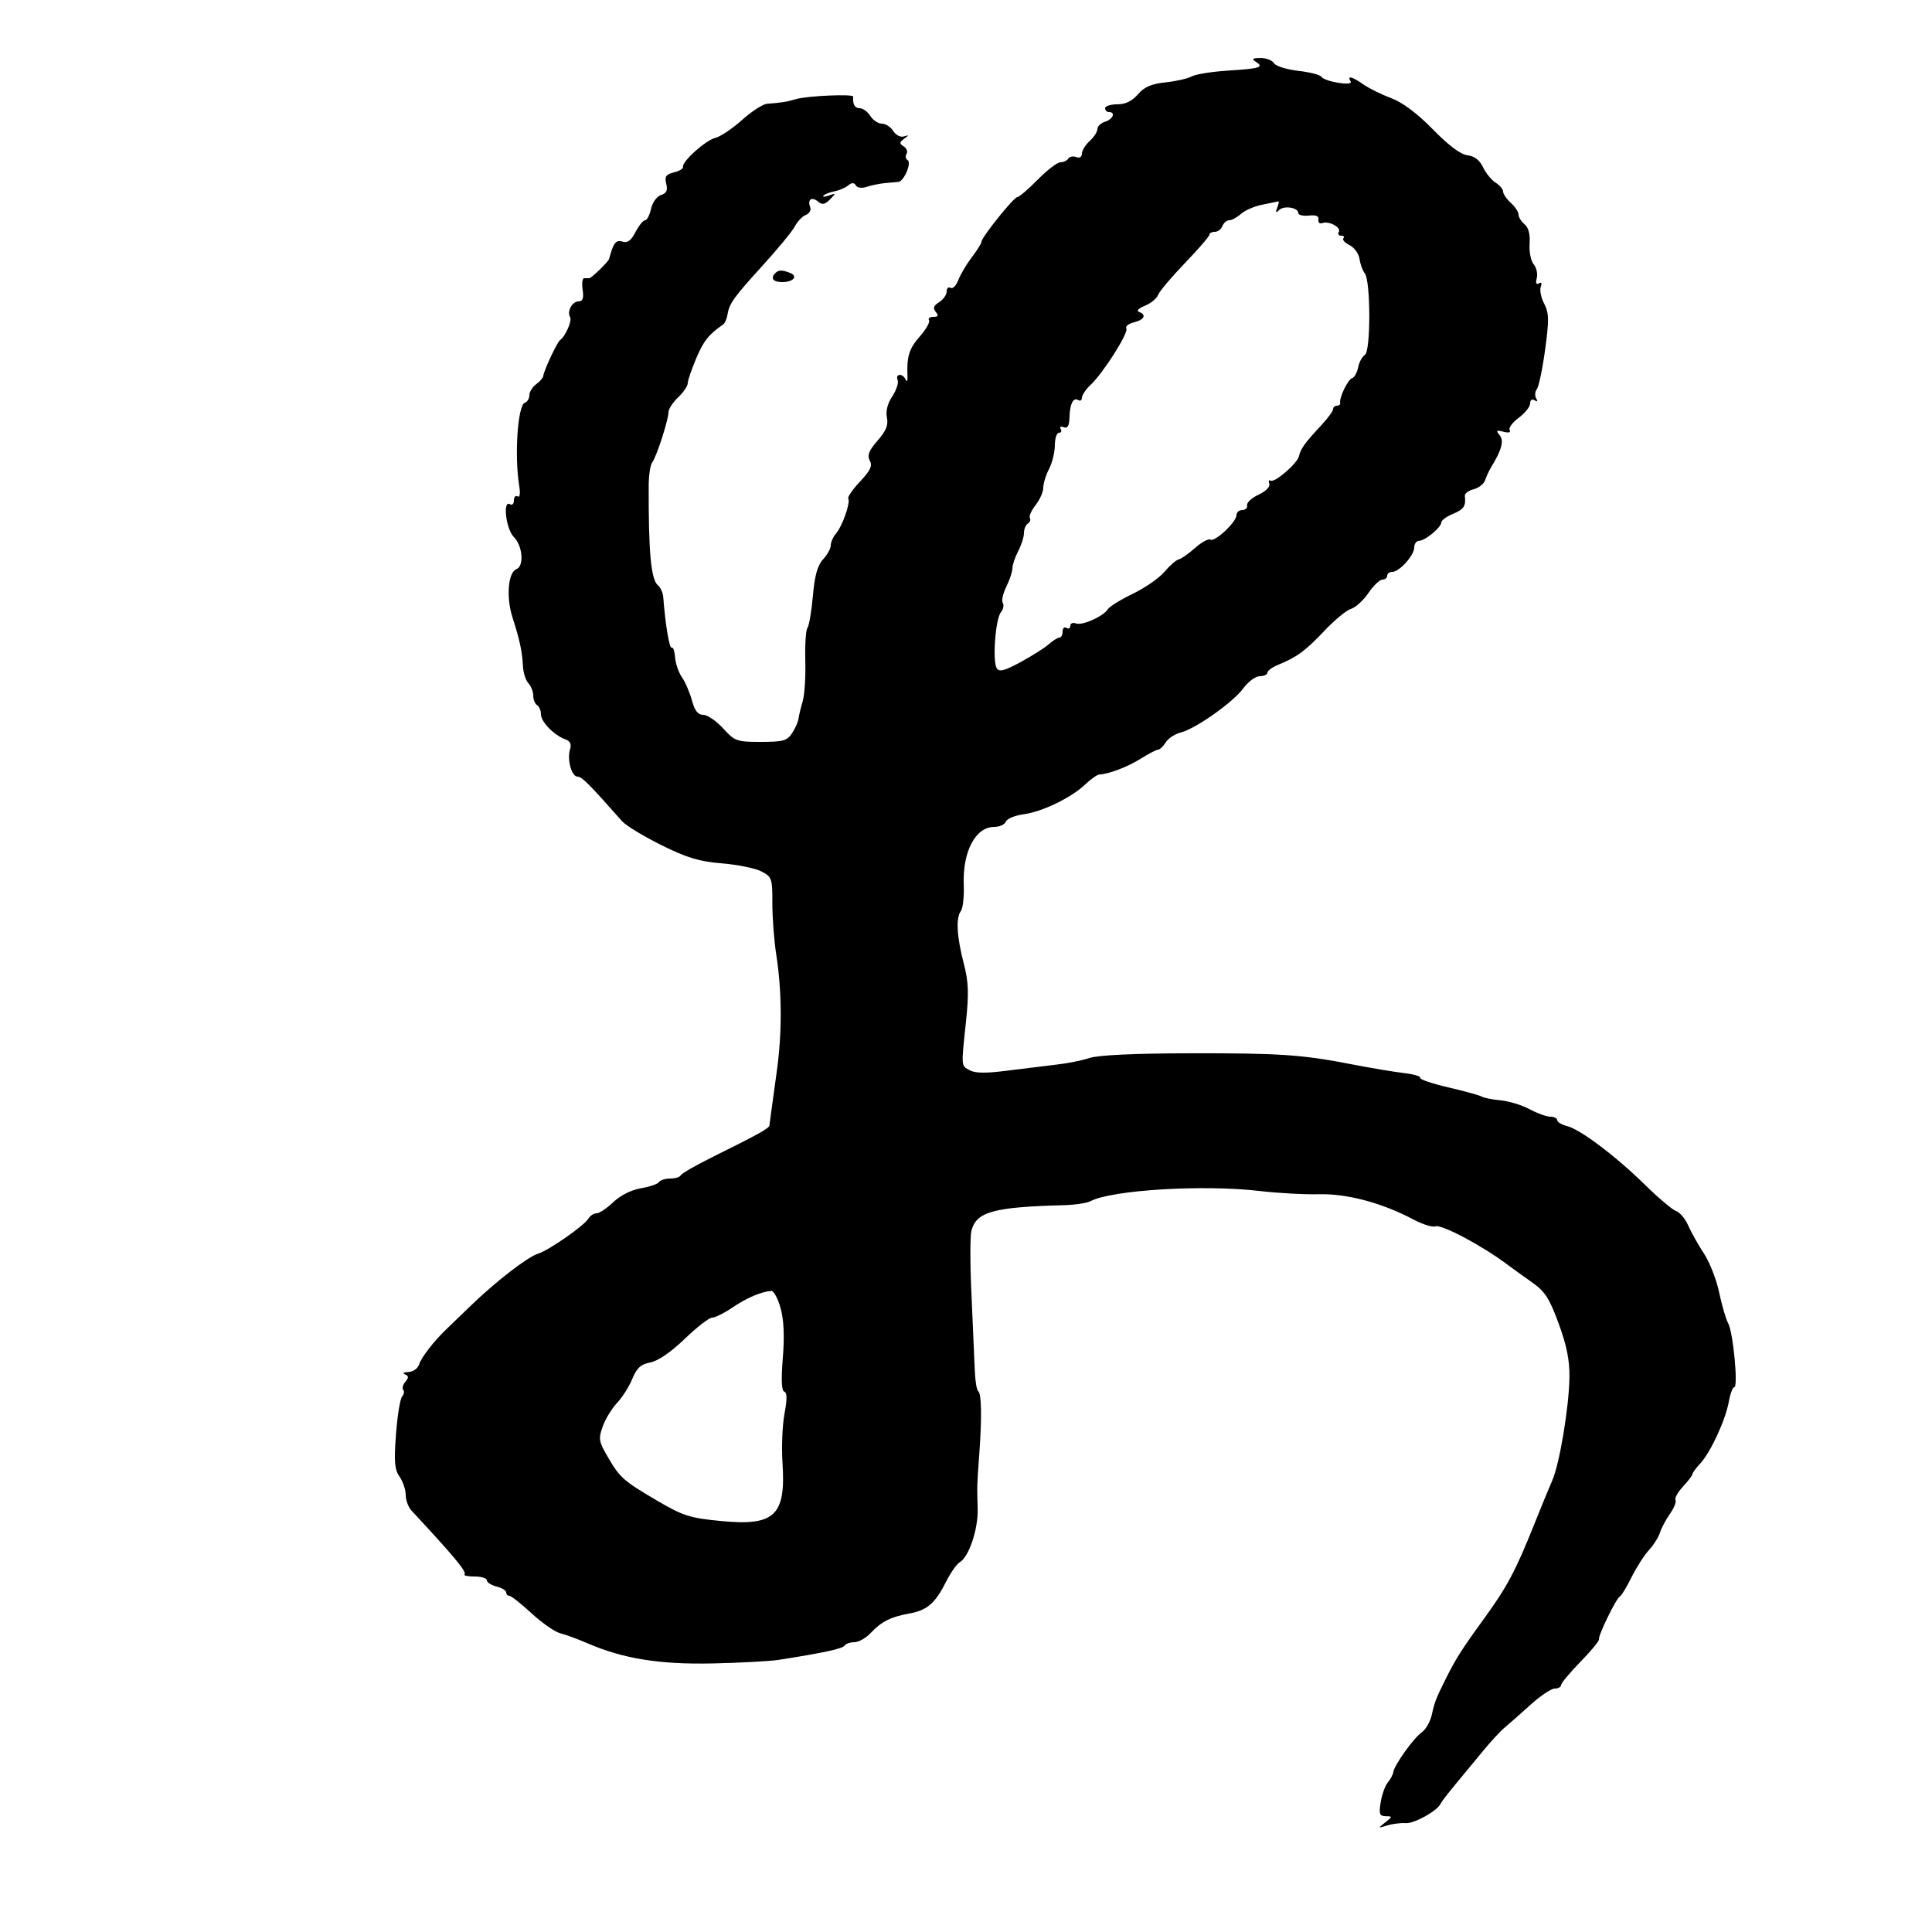
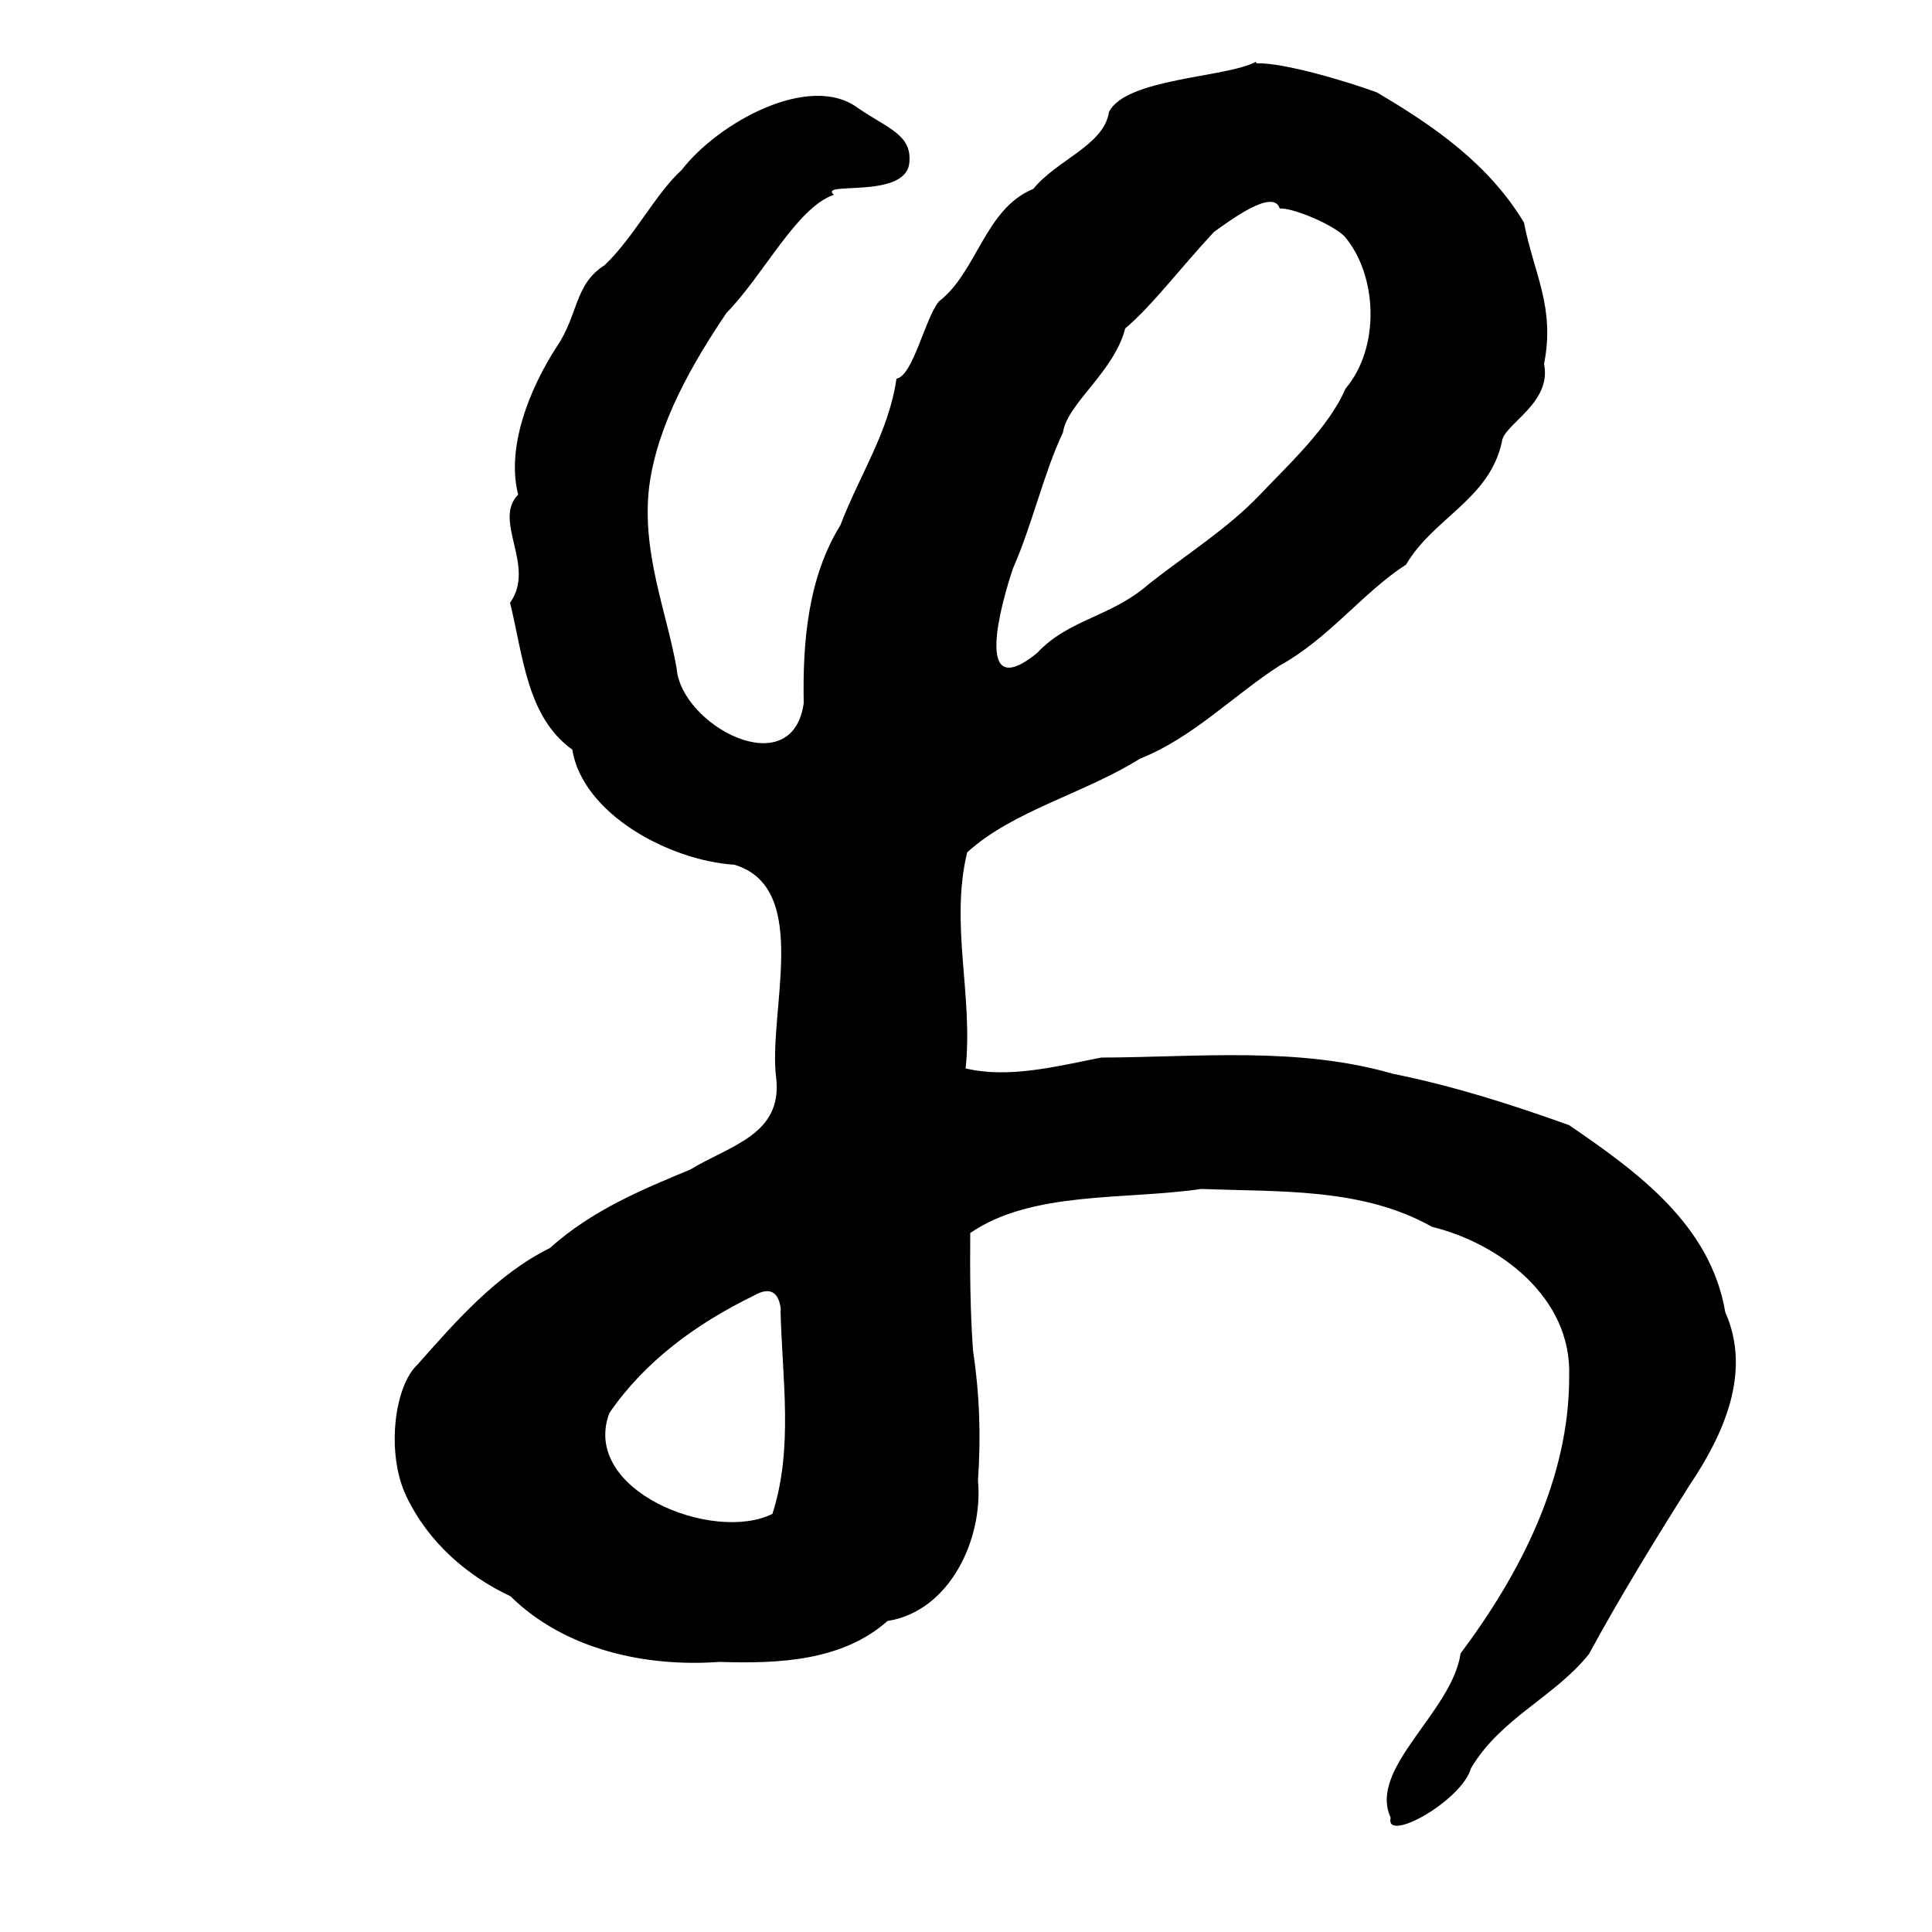
<svg xmlns="http://www.w3.org/2000/svg" width="500" height="500">
-   <path d="M324.971 15.961c2.264 1.431 1.146 1.797-7.034 2.302-4.16.256-8.439.935-9.51 1.509s-4.146 1.271-6.833 1.551c-3.624.377-5.459 1.176-7.106 3.093-1.51 1.757-3.224 2.584-5.354 2.584-1.724 0-3.134.45-3.134 1s.45 1 1 1c1.792 0 1.052 1.849-1 2.5-1.1.349-2 1.21-2 1.912s-.9 2.093-2 3.088-2 2.463-2 3.262c0 .866-.593 1.225-1.468.889-.807-.31-1.734-.133-2.059.393s-1.242.956-2.038.956-3.443 2.025-5.883 4.5-4.806 4.5-5.257 4.5C262.376 51 254 61.436 254 62.58c0 .402-1.124 2.205-2.499 4.007s-2.948 4.459-3.498 5.905-1.45 2.35-2.001 2.009-1.002.079-1.002.932-.877 2.098-1.949 2.767c-1.448.904-1.673 1.55-.878 2.509.804.968.651 1.291-.61 1.291-.924 0-1.436.396-1.136.881s-.792 2.397-2.426 4.25c-2.75 3.121-3.374 5.18-3.142 10.369.05 1.1-.161 1.438-.468.75-.758-1.699-2.738-1.598-2.084.107.286.746-.344 2.659-1.401 4.25-1.218 1.835-1.721 3.833-1.374 5.462.407 1.91-.213 3.44-2.414 5.961-2.268 2.598-2.741 3.806-2.018 5.156.735 1.375.176 2.576-2.536 5.452-1.914 2.029-3.279 4.014-3.034 4.411.62 1.004-1.528 7.119-3.172 9.03-.747.868-1.358 2.246-1.358 3.061s-.895 2.443-1.988 3.617c-1.432 1.537-2.169 4.174-2.636 9.438-.357 4.018-.991 7.755-1.41 8.305s-.667 4.375-.553 8.5-.191 8.85-.68 10.5-.975 3.675-1.08 4.5-.853 2.512-1.662 3.75c-1.281 1.957-2.33 2.25-8.071 2.25-6.268 0-6.758-.175-9.784-3.5-1.751-1.925-4.056-3.5-5.122-3.5-1.391 0-2.222-1.056-2.951-3.75-.557-2.062-1.717-4.751-2.576-5.974s-1.659-3.541-1.775-5.152-.516-2.742-.888-2.513c-.577.355-1.661-6.178-2.176-13.111-.081-1.1-.692-2.45-1.357-3-1.818-1.504-2.469-8.48-2.409-25.837.009-2.66.421-5.36.915-6 1.108-1.436 4.203-11.005 4.203-12.996 0-.801 1.117-2.517 2.483-3.812s2.49-2.947 2.5-3.67 1.009-3.648 2.221-6.5c1.914-4.503 3.19-6.103 6.964-8.728.43-.299.923-1.424 1.096-2.5.47-2.92 1.575-4.46 9.236-12.88 3.85-4.231 7.549-8.738 8.22-10.016s1.955-2.606 2.854-2.951 1.393-1.254 1.099-2.021c-.76-1.979.392-2.78 2.035-1.416 1.078.894 1.777.767 3.092-.563 1.602-1.619 1.584-1.677-.3-1.005-1.1.393-1.723.403-1.385.023s1.621-.885 2.852-1.122 2.826-.919 3.546-1.517c.942-.782 1.498-.781 1.982.003.394.638 1.571.787 2.839.359 1.191-.401 3.291-.833 4.666-.959l3.5-.319c1.455-.129 3.499-4.955 2.389-5.641-.507-.314-.632-1.039-.277-1.613s.024-1.442-.734-1.931c-1.157-.745-1.137-1.064.122-1.982 1.313-.959 1.305-1.033-.072-.6-.874.275-2.098-.348-2.758-1.406-.653-1.045-1.975-1.9-2.938-1.9s-2.313-.9-3-2-1.92-2-2.74-2c-1.28 0-1.839-.99-1.692-3 .053-.731-11.872-.206-14.8.652-2.457.72-3.511.891-7.5 1.214-1.1.089-4.005 1.971-6.456 4.181s-5.572 4.298-6.935 4.641c-2.557.641-8.759 6.245-8.351 7.544.127.403-.926 1.023-2.34 1.378-2.083.523-2.461 1.083-1.992 2.95.428 1.707.077 2.463-1.355 2.917-1.085.345-2.217 1.909-2.581 3.568-.357 1.625-1.052 2.955-1.544 2.955s-1.605 1.373-2.472 3.051c-1.15 2.224-2.073 2.894-3.402 2.472-1.671-.53-2.317.311-3.437 4.477-.204.756-4.562 5-5.135 5h-1.327c-.455 0-.628 1.35-.386 3 .323 2.201.039 3-1.067 3-1.643 0-3.058 2.645-2.177 4.07.558.902-1.232 5.016-2.58 5.93-.767.52-4.214 7.875-4.373 9.331-.049.456-.878 1.406-1.84 2.11s-1.75 1.98-1.75 2.836-.525 1.731-1.167 1.945c-1.853.618-2.734 13.685-1.453 21.56.319 1.964.149 3.045-.423 2.691-.527-.325-.957.137-.957 1.027s-.45 1.34-1 1c-1.964-1.214-1.064 6.436 1 8.5 2.274 2.274 2.682 7.524.645 8.306-2.166.831-2.688 7.266-1.013 12.476 1.875 5.829 2.52 8.852 2.716 12.718.084 1.65.715 3.595 1.402 4.321s1.25 2.163 1.25 3.191.45 2.148 1 2.488 1 1.413 1 2.385c0 1.929 3.433 5.439 6.319 6.461 1.247.442 1.627 1.248 1.21 2.564-.831 2.617.4 7.09 1.952 7.09 1.104 0 2.955 1.854 11.512 11.532.988 1.117 5.556 3.895 10.152 6.174 6.667 3.305 9.835 4.261 15.682 4.732 4.03.325 8.621 1.259 10.202 2.077 2.74 1.417 2.875 1.807 2.859 8.236-.009 3.712.44 9.674.999 13.249 1.506 9.645 1.545 20.382.112 30.5l-1.509 11-.362 2.742c-.139.808-2.654 2.207-14.71 8.183-4.355 2.159-8.068 4.297-8.251 4.75s-1.395.825-2.691.825-2.612.411-2.922.913-2.417 1.226-4.682 1.609c-2.485.419-5.317 1.842-7.143 3.587-1.664 1.59-3.612 2.891-4.328 2.891s-1.661.608-2.101 1.35c-1.092 1.843-10.277 8.248-13.042 9.094-2.696.825-10.992 7.24-17.462 13.503L115.521 344c-3.211 3.066-6.475 7.281-7.056 9.111-.334 1.051-1.568 1.924-2.782 1.968-1.201.043-1.602.312-.891.597 1.003.403 1.027.838.107 1.945-.651.785-.899 1.713-.55 2.061s.216 1.137-.295 1.752-1.22 5.025-1.577 9.8c-.529 7.063-.355 9.103.936 10.946.873 1.246 1.587 3.365 1.587 4.709s.663 3.156 1.474 4.027c11.045 11.871 14.386 15.891 13.741 16.536-.302.301.877.548 2.618.548s3.167.441 3.167.981 1.125 1.263 2.5 1.608 2.5 1.029 2.5 1.519.372.892.827.892 3.042 2.041 5.75 4.535 6.048 4.815 7.423 5.158 4.525 1.498 7 2.569c9.301 4.024 18.719 5.54 32.5 5.231 7.15-.16 14.8-.573 17-.918 11.564-1.81 16.579-2.894 17.071-3.691.301-.486 1.442-.884 2.536-.884s2.98-1.057 4.191-2.348c2.8-2.986 5.228-4.213 10.065-5.087 4.597-.831 6.669-2.631 9.507-8.261 1.164-2.308 2.746-4.558 3.515-5 2.362-1.357 4.773-8.537 4.635-13.804-.17-6.46-.187-5.866.407-14 .701-9.598.598-15.852-.271-16.477-.401-.288-.8-2.773-.888-5.523l-.84-19.18c-.374-7.799-.391-15.331-.038-16.737 1.253-4.994 5.595-6.198 24.11-6.69 2.75-.073 5.775-.538 6.723-1.034 5.566-2.91 29.309-4.336 43.777-2.629 4.675.551 11.58.928 15.345.836 7.309-.177 16.366 2.247 24.457 6.546 2.366 1.257 4.91 2.052 5.653 1.767 1.585-.608 12.133 4.99 18.67 9.908 1.306.984 4.175 3.05 6.375 4.593 3.325 2.332 4.486 4.127 6.878 10.638 2.072 5.638 2.855 9.536 2.794 13.908-.108 7.729-2.55 22.384-4.455 26.731-.806 1.839-2.903 6.943-4.662 11.343-4.815 12.049-7.032 16.21-13.055 24.496-5.658 7.784-7.271 10.324-9.847 15.504-2.552 5.134-2.878 5.973-3.605 9.282-.389 1.768-1.561 3.814-2.606 4.546-2.101 1.472-7.086 8.447-7.357 10.294-.095.647-.737 1.856-1.427 2.688s-1.517 3.127-1.837 5.101c-.495 3.046-.298 3.594 1.298 3.621 1.793.03 1.787.105-.119 1.603-1.94 1.525-1.925 1.549.5.795 1.375-.427 3.557-.7 4.85-.606 2.179.158 8.219-3.234 8.986-5.046.185-.437 1.926-2.704 3.868-5.037l7.164-8.668c1.997-2.435 4.5-5.135 5.56-6s4.032-3.485 6.604-5.823 5.416-4.25 6.322-4.25 1.646-.404 1.646-.899 2.249-3.196 4.999-6.003 4.917-5.441 4.817-5.852c-.24-.983 4.478-10.653 5.4-11.068.393-.177 1.743-2.403 3-4.946s3.282-5.711 4.502-7.04 2.516-3.377 2.881-4.553 1.533-3.373 2.595-4.882 1.703-3.114 1.423-3.568.591-2.012 1.937-3.463 2.446-2.902 2.446-3.224.915-1.568 2.034-2.769c2.659-2.854 6.536-11.246 7.385-15.983.369-2.063 1.001-3.75 1.403-3.75 1.062 0-.273-14.137-1.558-16.5-.598-1.1-1.653-4.7-2.344-8s-2.45-7.816-3.909-10.035-3.296-5.487-4.081-7.262-2.191-3.469-3.124-3.765-4.532-3.325-8.001-6.733c-7.615-7.482-16.812-14.418-20.27-15.286-1.394-.35-2.535-1.037-2.535-1.527s-.794-.892-1.765-.892-3.392-.872-5.381-1.938-5.367-2.101-7.508-2.301-4.332-.633-4.869-.964-4.438-1.406-8.669-2.389-7.501-2.096-7.268-2.473-1.706-.936-4.309-1.244-8.556-1.305-13.231-2.217c-13.06-2.548-18.747-2.934-42.5-2.884-13.916.029-23.286.473-25.5 1.208-1.925.64-5.75 1.409-8.5 1.709l-12.731 1.565c-5.45.718-8.328.699-9.75-.062-2.324-1.244-2.28-.7-1.023-12.632.77-7.311.66-10.278-.555-14.944-1.827-7.015-2.106-11.888-.78-13.638.54-.713.882-3.771.761-6.796-.344-8.596 3.028-15 7.9-15 1.355 0 2.698-.611 2.985-1.357s2.328-1.599 4.538-1.895c4.864-.653 12.342-4.262 15.983-7.714 1.47-1.394 3.122-2.559 3.672-2.59 2.545-.142 7.333-1.973 10.73-4.104 2.052-1.287 4.081-2.34 4.51-2.34s1.306-.843 1.949-1.874 2.386-2.179 3.872-2.552c3.878-.973 13.544-7.802 16.219-11.458 1.254-1.714 3.166-3.116 4.25-3.116s1.97-.406 1.97-.902 1.238-1.41 2.75-2.031c4.899-2.011 7.109-3.633 11.972-8.788 2.628-2.786 5.743-5.354 6.922-5.706s3.205-2.197 4.5-4.1 2.919-3.462 3.606-3.466S359 149.55 359 149s.597-1 1.326-1c1.838 0 5.674-4.269 5.674-6.314 0-.928.563-1.701 1.25-1.719 1.594-.043 5.75-3.48 5.75-4.756 0-.533 1.35-1.528 3-2.211 2.848-1.18 3.414-2.026 3.101-4.637-.075-.626.942-1.408 2.262-1.739s2.664-1.395 2.988-2.363a19.49 19.49 0 0 1 1.504-3.261c2.819-4.63 3.436-6.944 2.239-8.387-1.01-1.217-.845-1.361 1.005-.877 1.346.352 1.972.188 1.597-.419-.34-.55.715-1.984 2.343-3.188s2.961-2.877 2.961-3.718c0-.901.474-1.236 1.155-.816.73.452.882.274.413-.484-.407-.659-.329-1.741.173-2.405s1.464-5.272 2.138-10.241c1.044-7.698 1.007-9.456-.248-11.875-.81-1.561-1.207-3.532-.882-4.378.364-.949.178-1.285-.486-.875-.685.424-.886-.064-.552-1.341.289-1.104-.07-2.724-.798-3.601s-1.202-3.271-1.054-5.319c.175-2.426-.277-4.178-1.295-5.023-.86-.714-1.564-1.848-1.564-2.52s-.9-2.038-2-3.033-2-2.307-2-2.914-.868-1.647-1.928-2.309-2.526-2.458-3.257-3.99c-.885-1.854-2.235-2.892-4.033-3.1-1.761-.203-4.872-2.532-8.934-6.687-4.046-4.138-7.831-6.975-10.79-8.086-2.507-.941-5.752-2.544-7.212-3.563-2.971-2.071-4.295-2.387-3.307-.787.814 1.317-6.75.091-7.614-1.235-.317-.485-3.017-1.162-6-1.505s-5.785-1.231-6.225-1.974-2.015-1.343-3.5-1.335c-2.055.012-2.349.238-1.229.946m5.577 37.789c-.499 1.31-.379 1.464.477.616 1.264-1.254 4.975-.666 4.975.788 0 .507 1.238.792 2.75.634 1.879-.197 2.661.138 2.469 1.056-.155.739.295 1.137 1 .885 1.743-.624 4.978 1.143 4.25 2.321-.323.523-.035.95.639.95s.928.297.565.661.349 1.162 1.583 1.775 2.4 2.228 2.59 3.589.796 3.024 1.347 3.695c1.554 1.893 1.583 20.18.034 21.139-.701.433-1.484 1.878-1.741 3.211s-.95 2.585-1.541 2.782c-1.11.37-3.392 5.071-3.106 6.398.088.412-.289.75-.839.75s-1 .405-1 .9-1.462 2.464-3.25 4.377c-4.018 4.297-5.161 5.891-5.568 7.762-.413 1.897-6.32 6.994-7.36 6.351-.44-.272-.586.092-.326.808.275.754-.888 1.937-2.761 2.812-1.779.83-3.122 2.067-2.985 2.75s-.425 1.24-1.25 1.24-1.5.591-1.5 1.313c0 1.776-5.607 7.048-6.747 6.343-.501-.309-2.279.654-3.953 2.141s-3.591 2.829-4.261 2.983-2.324 1.593-3.675 3.199-5.023 4.157-8.16 5.671-6.047 3.307-6.466 3.984c-1.162 1.877-6.656 4.335-8.289 3.708-.797-.306-1.449-.031-1.449.61s-.45.888-1 .548-1 .084-1 .941-.365 1.559-.811 1.559-1.706.787-2.798 1.75-4.379 3.043-7.304 4.622c-4.205 2.272-5.49 2.595-6.14 1.542-1.138-1.841-.322-12.757 1.079-14.445.63-.76.852-1.857.493-2.438s.052-2.47.914-4.197 1.57-3.86 1.573-4.738.679-2.885 1.5-4.46 1.494-3.687 1.494-4.691.457-2.11 1.016-2.455.79-.994.514-1.442.391-1.949 1.484-3.338 1.986-3.416 1.986-4.503.672-3.267 1.494-4.843 1.496-4.327 1.5-6.114.483-3.25 1.065-3.25.784-.445.448-.989.018-.747.788-.451c.999.383 1.423-.331 1.484-2.499.102-3.571.989-5.322 2.29-4.518.512.316.931.038.931-.619s1.012-2.152 2.25-3.322c3.343-3.161 9.908-13.537 9.245-14.611-.317-.513.567-1.219 1.964-1.57 2.722-.683 3.329-1.962 1.291-2.718-.7-.261-.03-.95 1.526-1.569 1.526-.607 3.069-1.87 3.429-2.807s3.496-4.656 6.97-8.265 6.319-6.899 6.321-7.312.631-.75 1.397-.75 1.652-.675 1.969-1.5 1.116-1.5 1.778-1.5 2.027-.746 3.035-1.658 3.518-1.985 5.578-2.385l4.104-.842c.196-.063.057.673-.309 1.635M200.667 70.667c-1.35 1.349-.602 2.333 1.774 2.333 2.919 0 4.19-1.544 1.971-2.395-2.027-.778-2.92-.764-3.745.062m1.339 267.854c.856 3.057 1.045 7.235.586 12.902-.456 5.613-.329 8.498.384 8.736.744.248.76 1.958.054 5.685-.556 2.932-.79 8.679-.519 12.772.899 13.592-2.019 16.364-15.824 15.034-8.151-.785-9.905-1.341-16.565-5.249-8.661-5.083-9.68-5.97-12.641-11.024-2.543-4.339-2.661-4.99-1.489-8.23.699-1.936 2.369-4.673 3.71-6.083s3.113-4.207 3.937-6.216c1.166-2.838 2.208-3.786 4.68-4.254 1.978-.375 5.34-2.683 8.888-6.099 3.138-3.022 6.338-5.495 7.11-5.495s3.154-1.191 5.293-2.647c3.627-2.469 7.37-4.064 10.01-4.267.616-.047 1.69 1.948 2.386 4.435" fill-rule="evenodd" />
+   <path d="m325 16c-7.5 4.1-33.7 4.2-38 13-1.3 8.6-13.4 12.3-19.6 19.9-12.5 5.1-14.6 21.6-24.4 29.1-3.6 4.3-6.7 19.3-11 20-2 13.9-9.5 24.8-14.5 37.9-8.4 13.6-9.8 30.2-9.5 46.1-3 21.1-31.8 5.7-32.9-9.1-2.6-14.7-9.1-29.9-7.1-46.9 2.1-16.3 11.3-32.1 20-45 9.7-9.9 18.1-27.2 27.8-30.6-4.2-3.6 18.2 1.2 19.5-8 .9-7.5-5.3-9-13.2-14.4-12.5-9.4-36.2 3.7-45.7 16-6.8 6.2-12.4 17.5-19.9 24.6-7.9 5-6.8 12.9-12.4 21.1-7.2 11.1-13.1 26.2-10 38.3-6.7 6.8 4.7 18.5-2.1 28 3.4 13.7 4.3 29.5 16.1 38 2.7 16.6 25 28.7 42 29.8 20.1 6.1 8.5 38.5 10.8 55.4 1.5 14.5-11.9 17.2-22.3 23.5-12.6 5.2-25.5 10.6-36.3 20.3-13.6 6.7-24.3 18.9-34.2 30.1-6.1 5.6-8.2 23-3 34 5.7 12.1 15.9 20.8 27 26 14 13.8 34.9 18.4 54.1 17 15.2.5 31.8-.2 43.5-10.6 16.1-2.5 24.8-21.2 23.4-36.4.8-11.4.4-22.5-1.3-33.7-.7-10.1-.8-20.2-.7-30.3 16-11 40.1-8.5 59.8-11.4 20.2.8 41.6-.4 59.7 9.8 17.5 4.3 36.2 18.3 35.5 38.6.1 26.4-12.6 51.1-28.1 71.8-2.2 15.2-24 29.7-18.1 42.5-1.6 6.8 18.4-4.3 20.8-12.8 7.7-13 21.6-18.4 30.5-29.5 8.1-14.9 17.3-29.9 26.1-43.8 8.8-13.1 16.1-29.2 9.2-44.7-3.8-22.6-22.7-36.3-40.4-48.4-14.7-5.3-30.1-10.2-45.6-13.3-24.5-7.1-50.3-4.3-75.5-4.2-11.3 2.2-23.9 5.5-35.1 2.8 2-18.9-4.1-37.3.4-55.9 11.8-10.8 30.5-15.3 44.8-24.3 13.5-5.3 24.3-16.5 36-24 13-7.2 21.4-18.8 32.8-26.2 7.1-12.1 21.6-16.9 24.8-31.8.4-4.5 13-9.9 10.9-20.1 2.9-14.8-2.6-23.2-5.2-36.6-9-15-23.1-24.9-38.1-33.7-7.3-2.7-24.2-7.8-31.1-7.5zm6 38c2.8-.5 13.3 3.7 16.9 7.1 8.6 10 9.4 28.8.3 39.5-4.3 10.1-15.3 20.2-22.1 27.4-8.4 8.8-18.4 15-28.6 23-10 8.8-20.8 9.1-29.1 18-16.9 13.7-9.1-13.5-6.2-22 4.9-11.1 8-24.8 12.9-35.1 1.1-7.5 13.2-15.6 16.1-26.9 6.9-5.8 14.4-15.8 23-25 3.7-2.6 15.4-11.5 17-6zm-129 285c.4 17.7 3.4 35.7-2.1 52.8-15.4 7.6-49.7-6.1-42.2-26.1 9.1-13.3 22.4-23.1 37.4-30.4 4-2.3 6.5-1.2 7 3.8z" fill-rule="evenodd" />
</svg>
